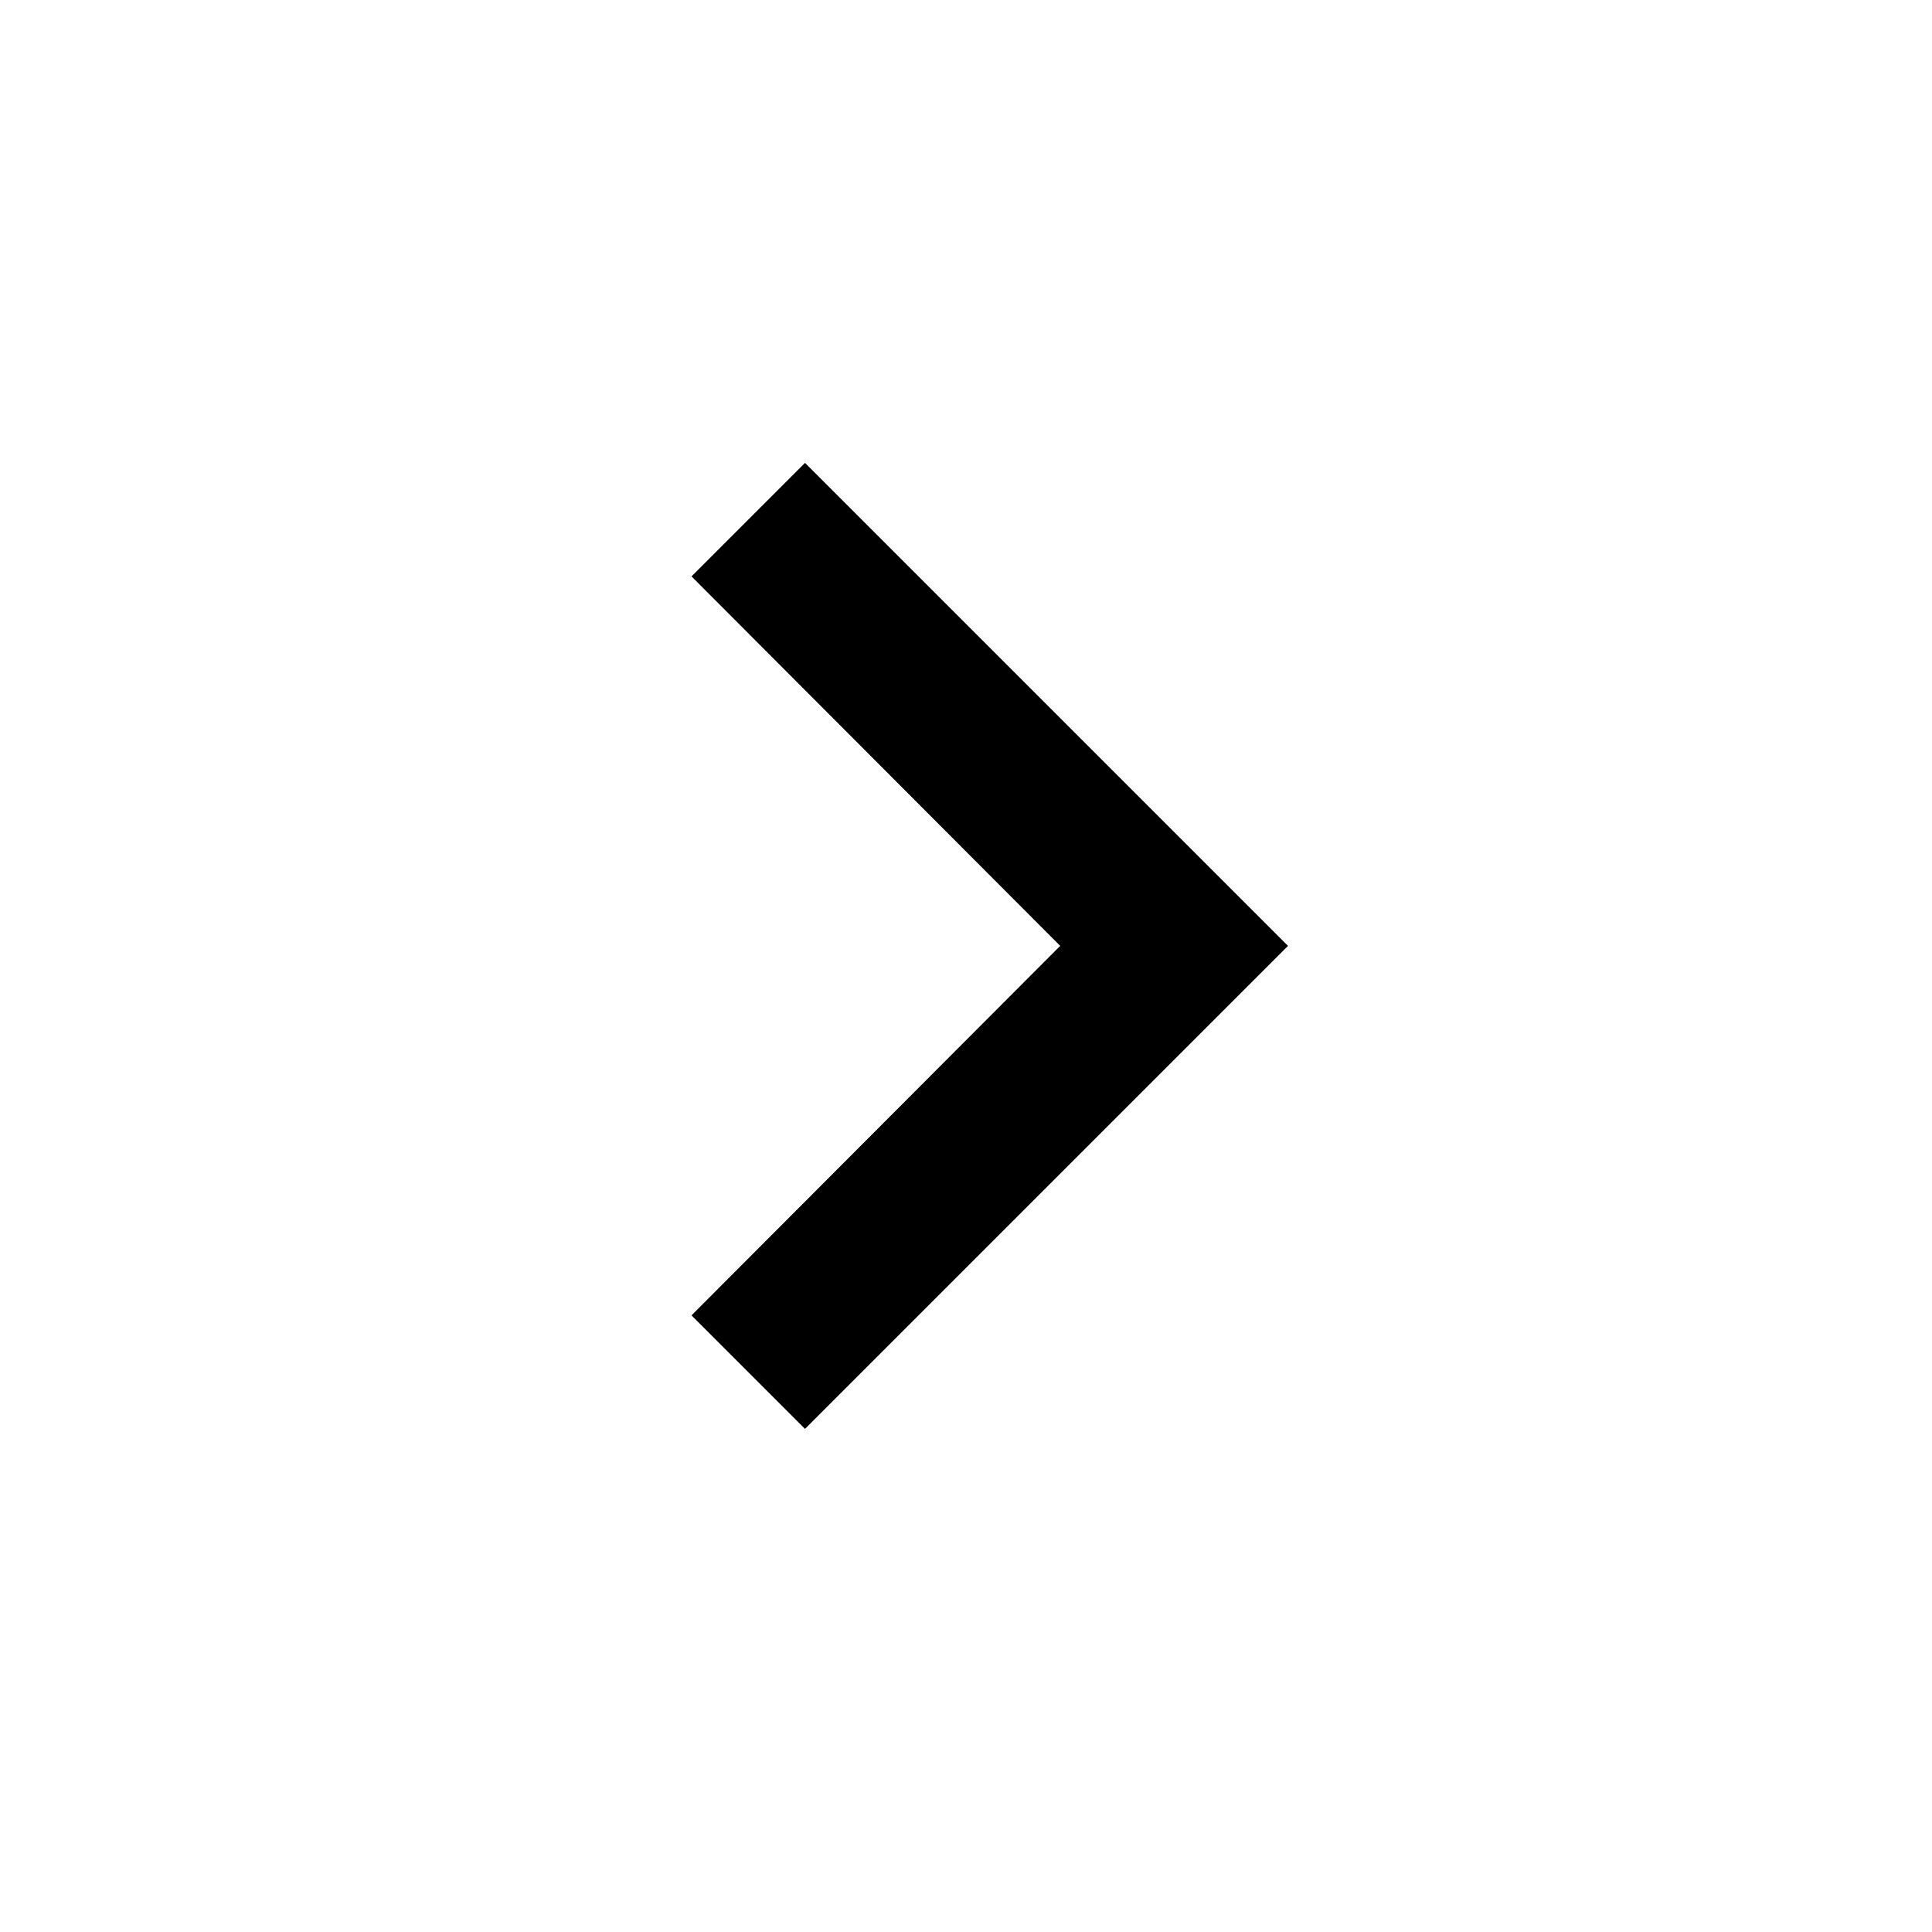
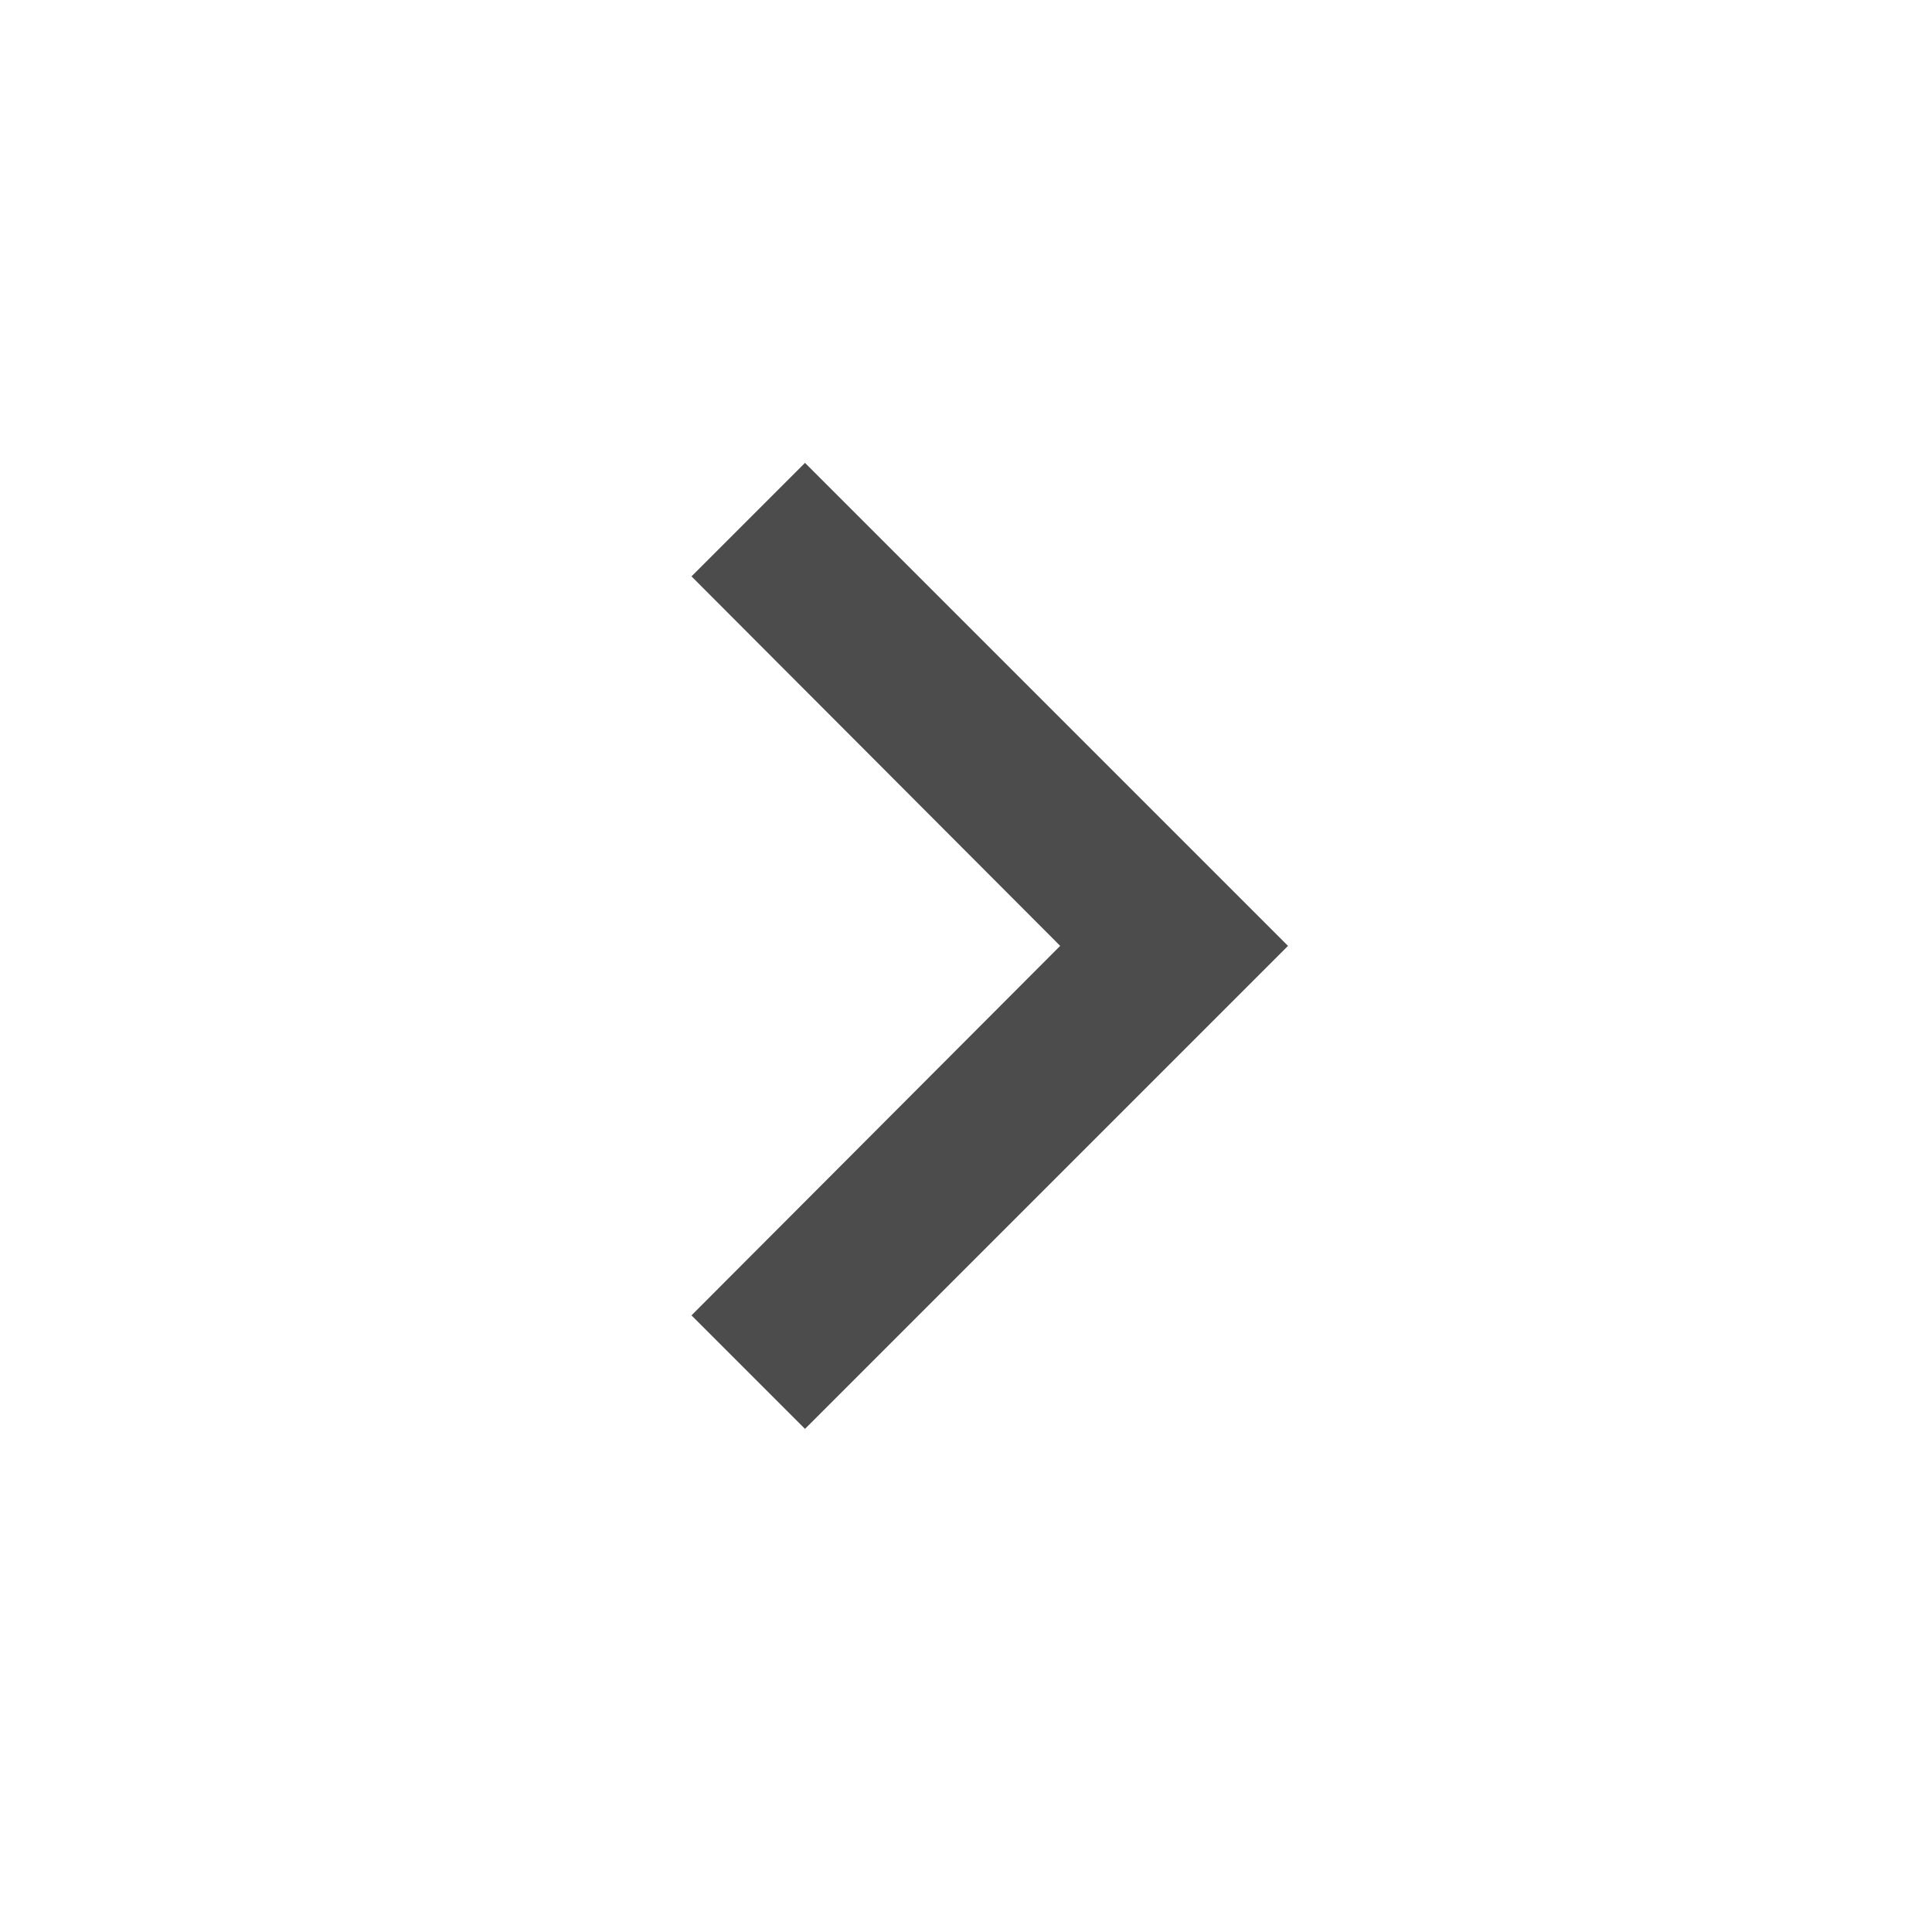
- <svg xmlns="http://www.w3.org/2000/svg" fill="#000000" height="24" viewBox="0 0 24 24" width="24">
+ <svg xmlns="http://www.w3.org/2000/svg" fill="rgba(0,0,0,0.7)" height="24" viewBox="0 0 24 24" width="24">
  <path d="M8.59 16.34l4.58-4.59-4.58-4.59L10 5.75l6 6-6 6z" />
  <path d="M0-.25h24v24H0z" fill="none" />
</svg>
